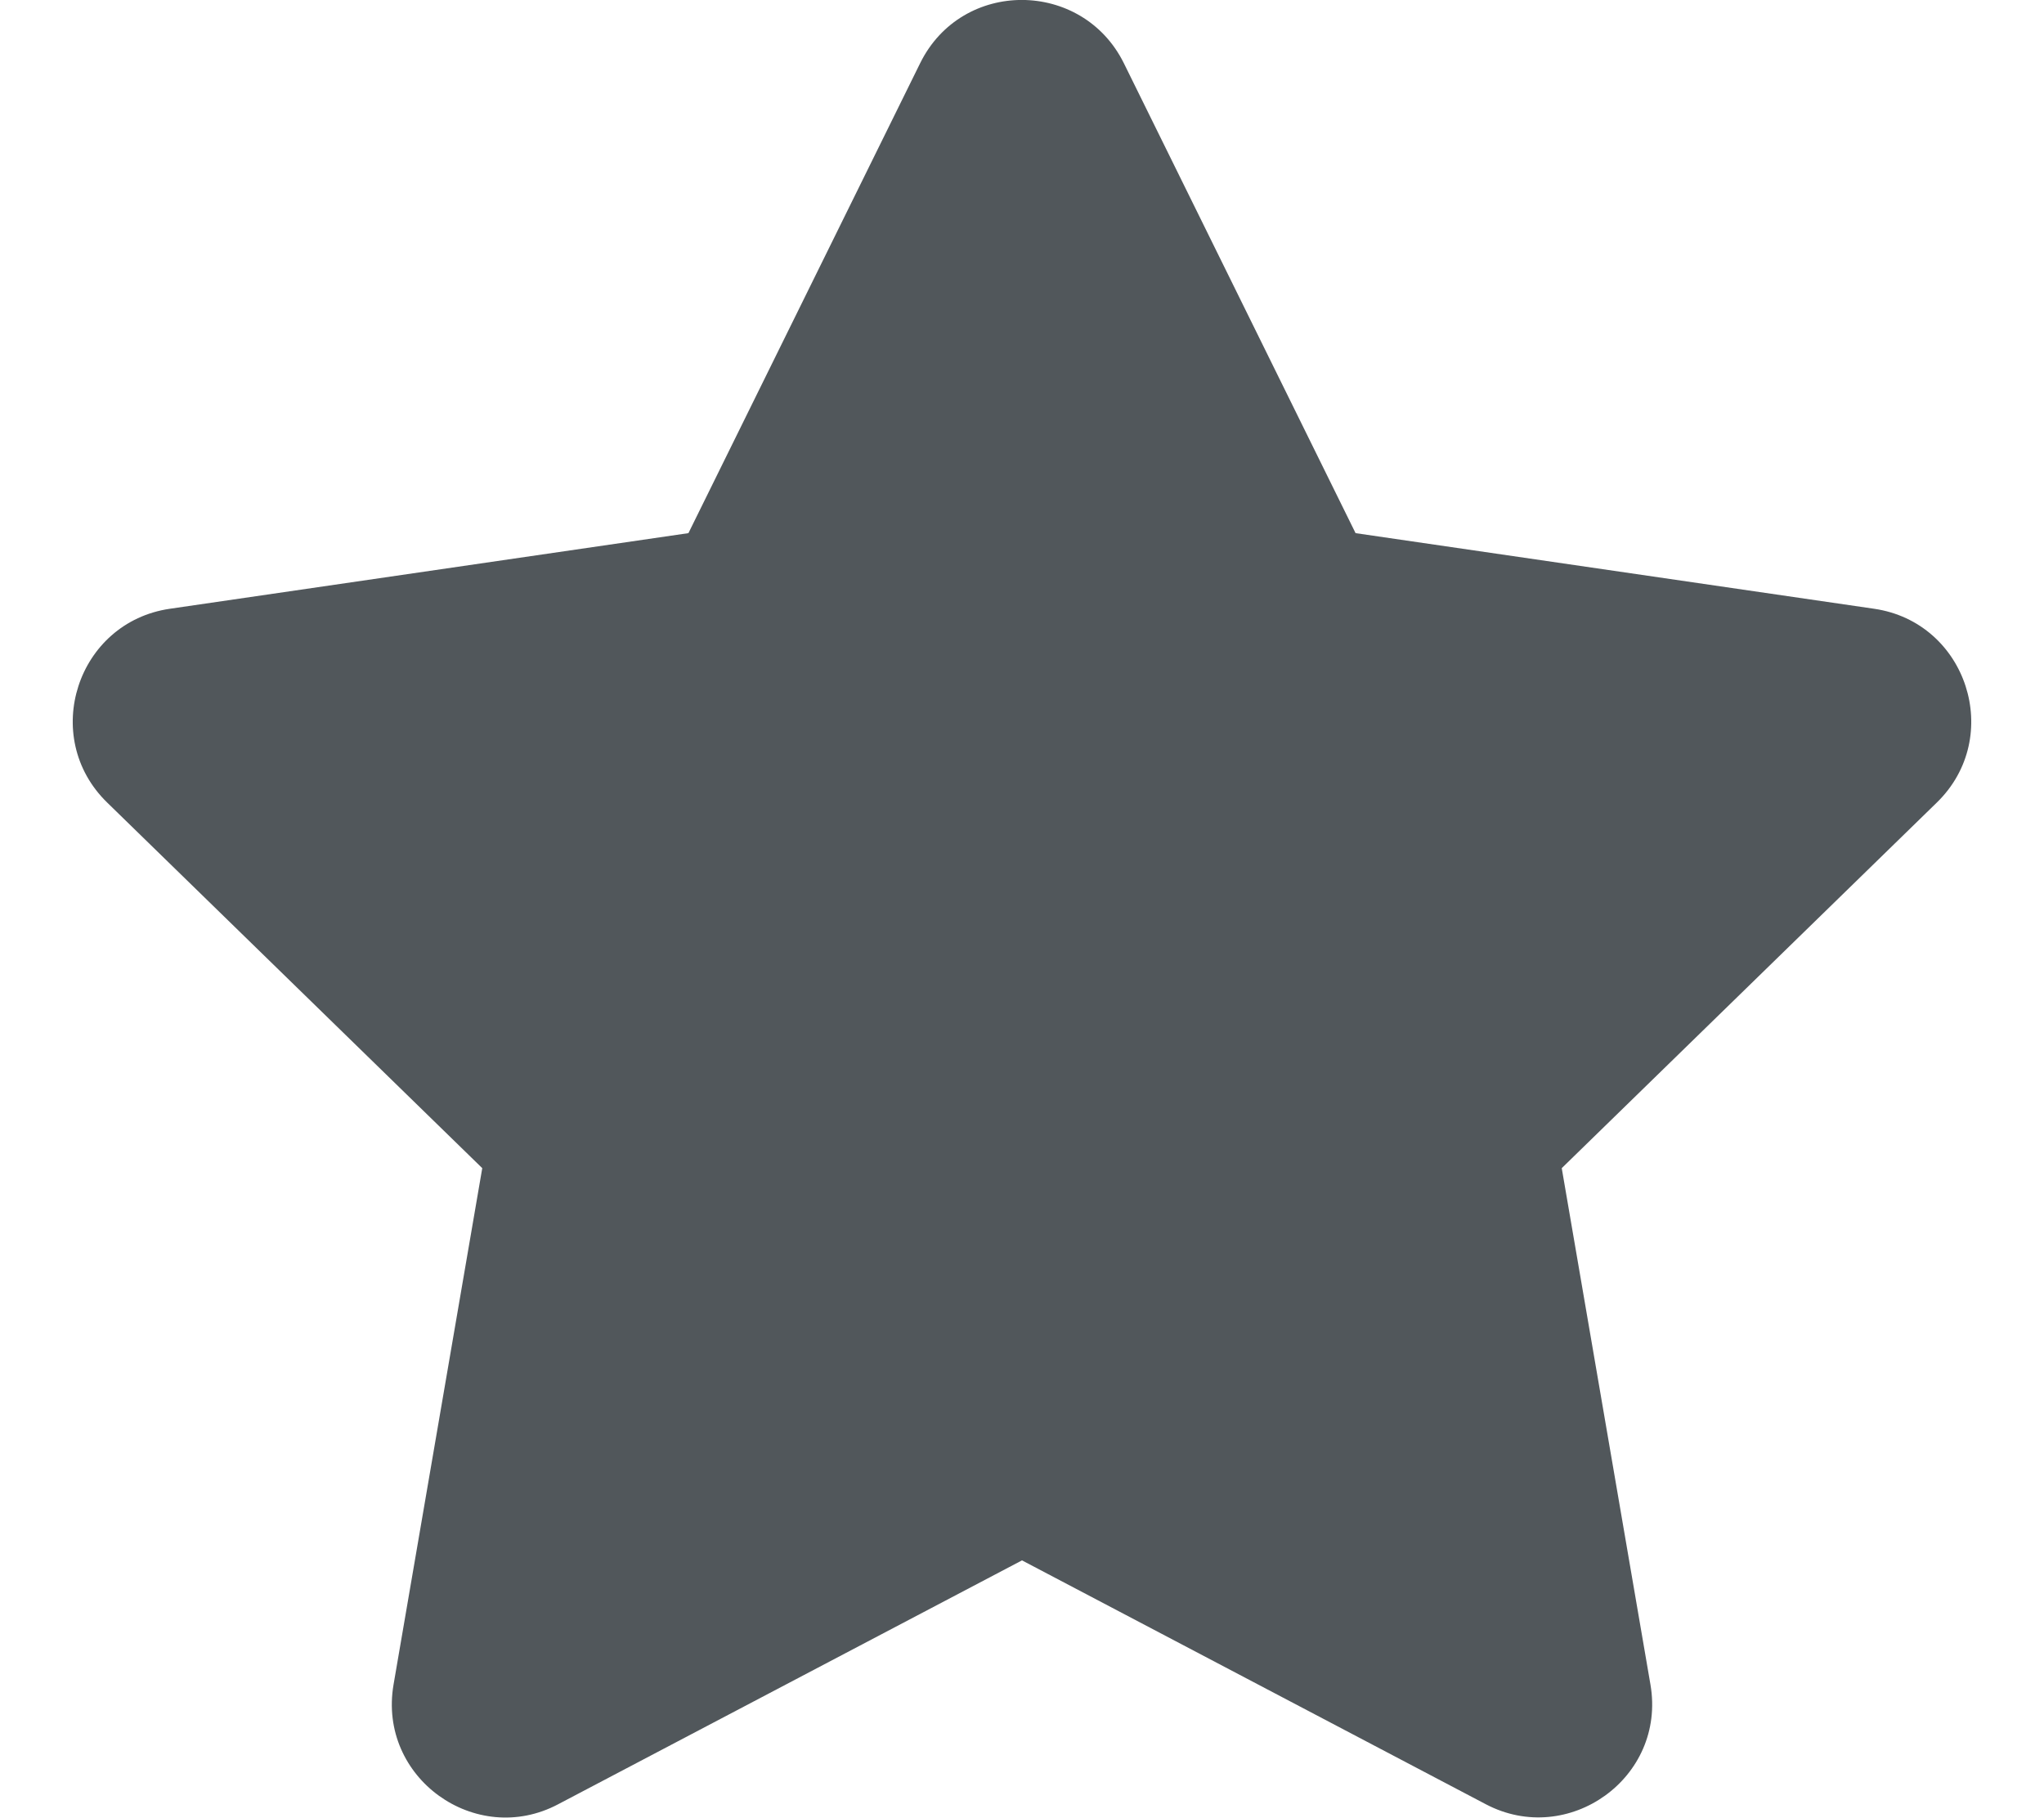
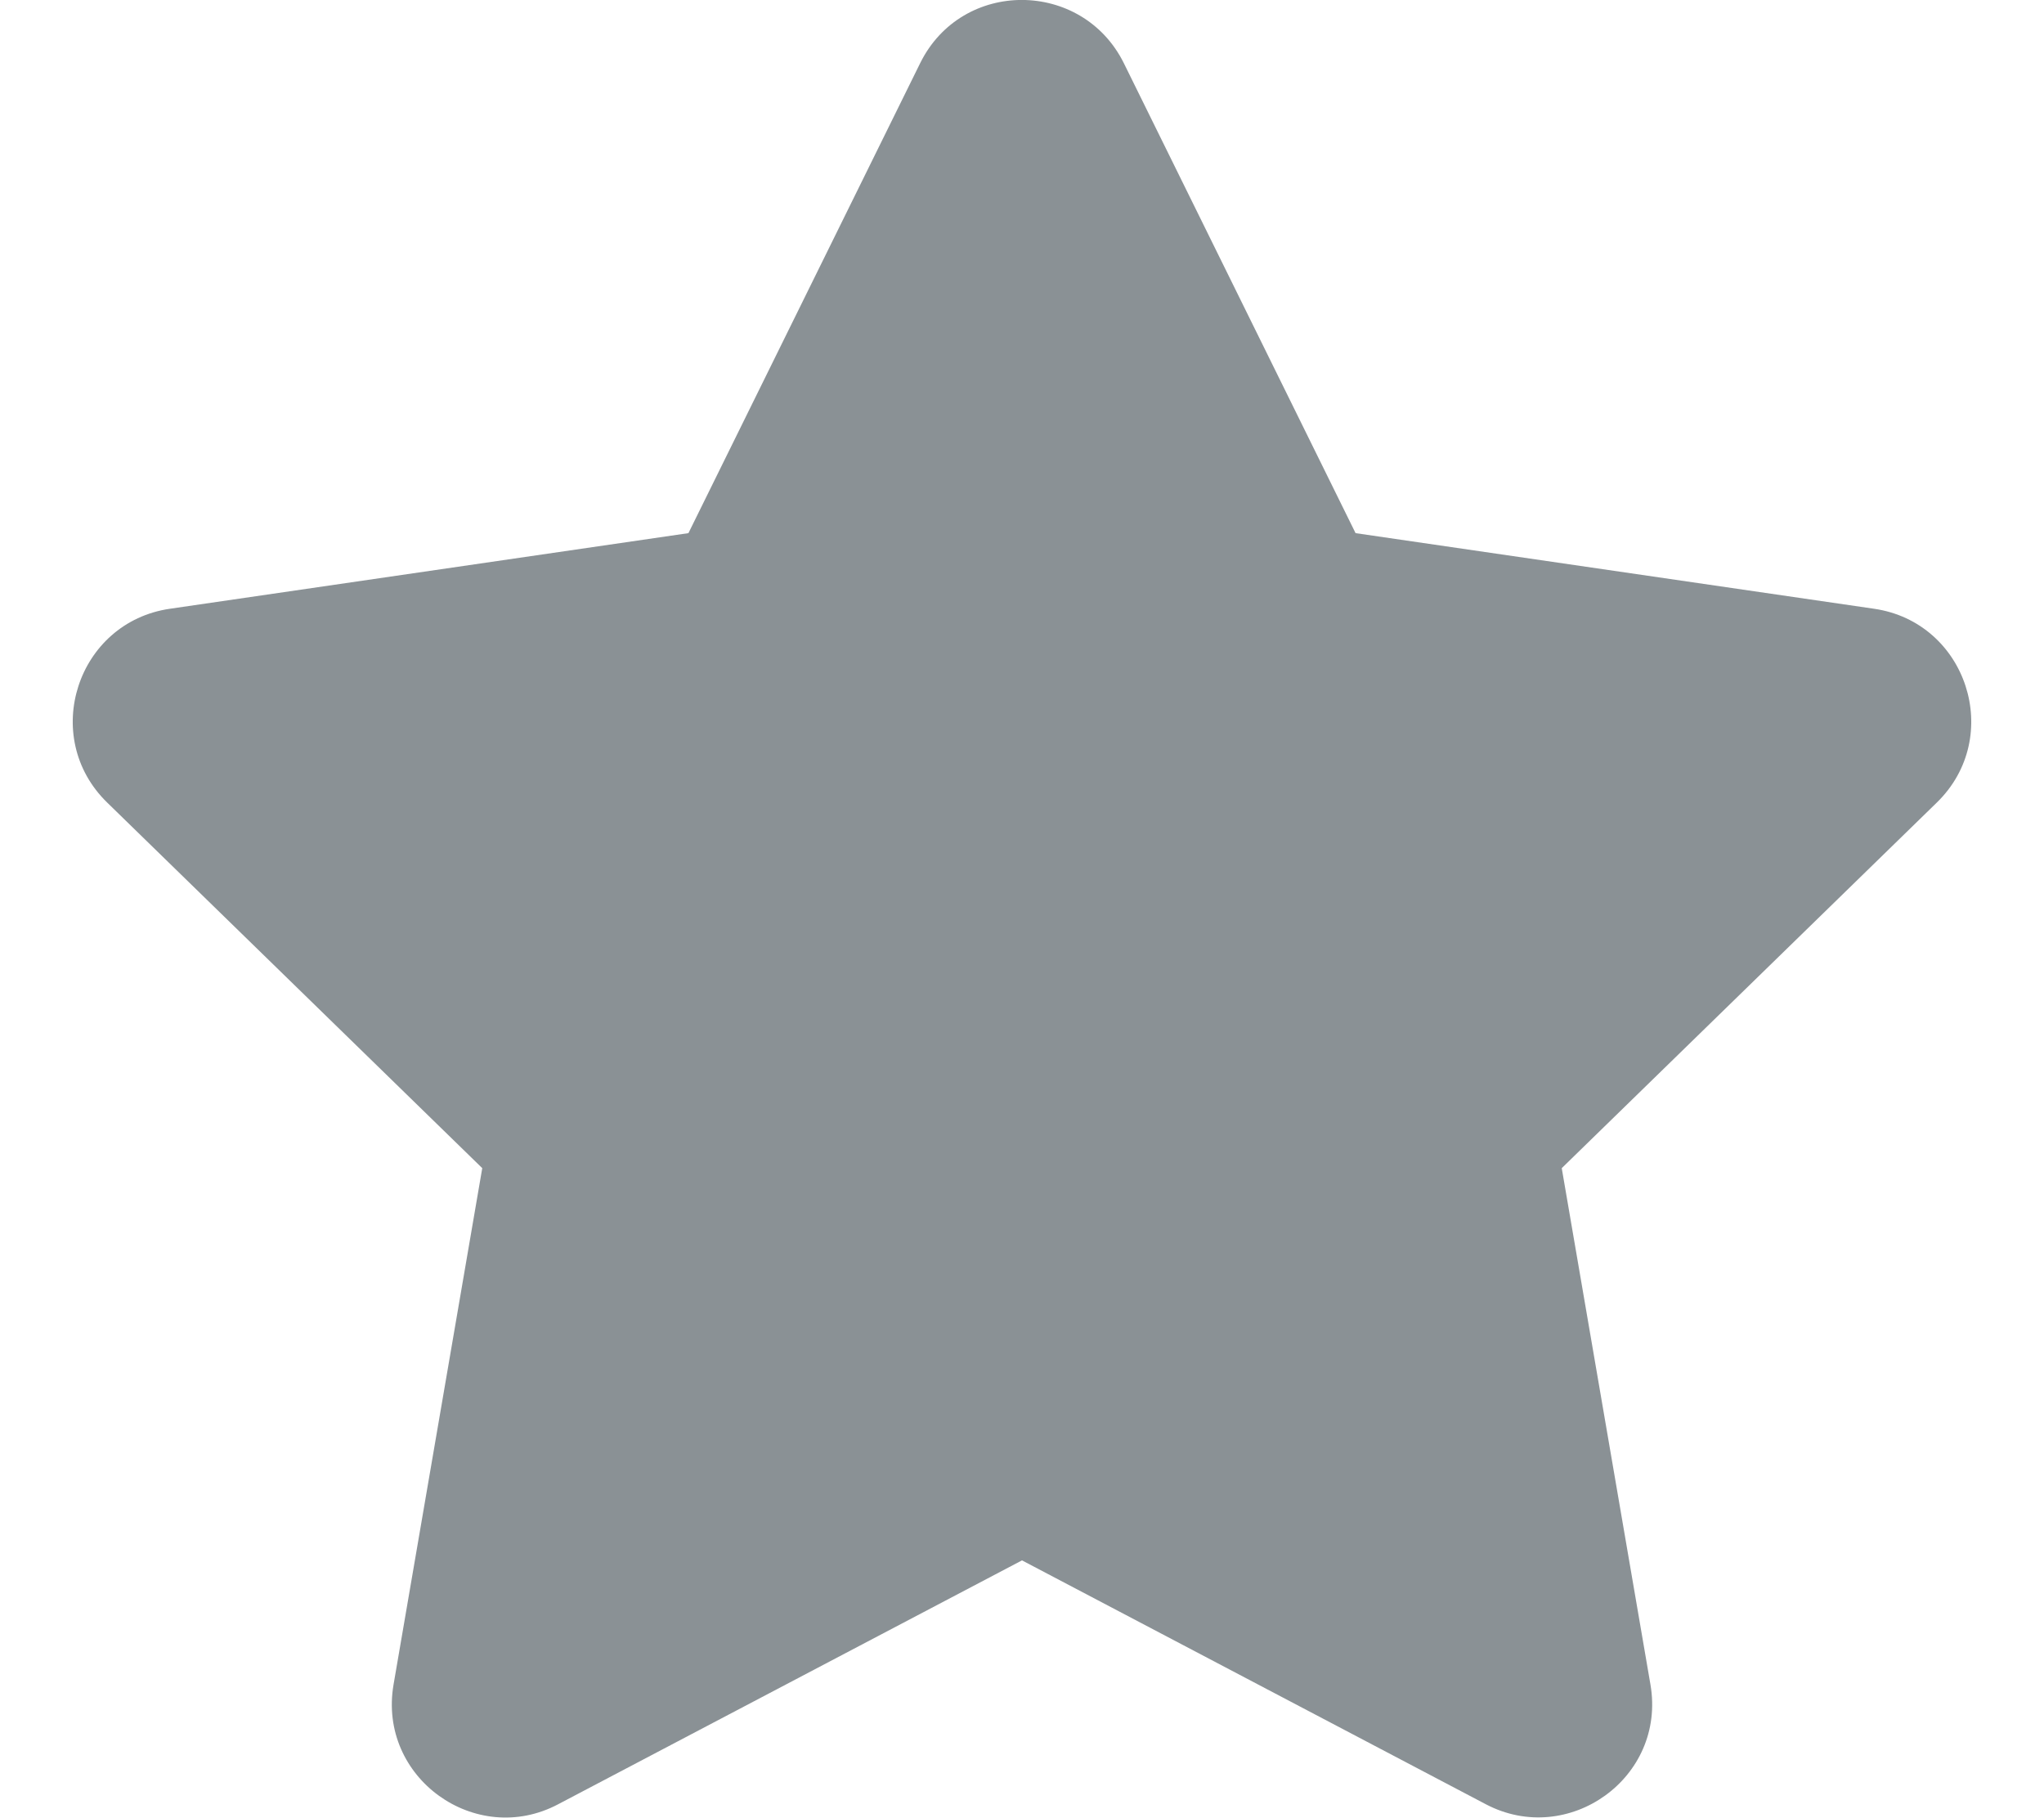
<svg xmlns="http://www.w3.org/2000/svg" aria-hidden="true" focusable="false" data-prefix="fas" data-icon="star" class="svg-inline--fa fa-star fa-w-18" role="img" viewBox="0 0 576 512">
-   <path fill="#51575B" d="M259.3 17.8L194 150.2 47.9 171.5c-26.2 3.8-36.7 36.1-17.7 54.6l105.7 103-25 145.5c-4.5 26.3 23.2 46 46.4 33.7L288 439.6l130.7 68.7c23.2 12.2 50.9-7.4 46.4-33.7l-25-145.5 105.7-103c19-18.5 8.5-50.8-17.7-54.6L382 150.2 316.7 17.8c-11.7-23.6-45.6-23.9-57.4 0z" />
+   <path fill="#8A9195" d="M259.3 17.8L194 150.2 47.9 171.5c-26.2 3.8-36.7 36.1-17.7 54.6l105.7 103-25 145.5c-4.5 26.3 23.2 46 46.4 33.7L288 439.6l130.7 68.7c23.2 12.2 50.9-7.4 46.4-33.7l-25-145.5 105.7-103c19-18.5 8.5-50.8-17.7-54.6L382 150.2 316.7 17.8c-11.7-23.6-45.6-23.9-57.4 0z" />
</svg>
